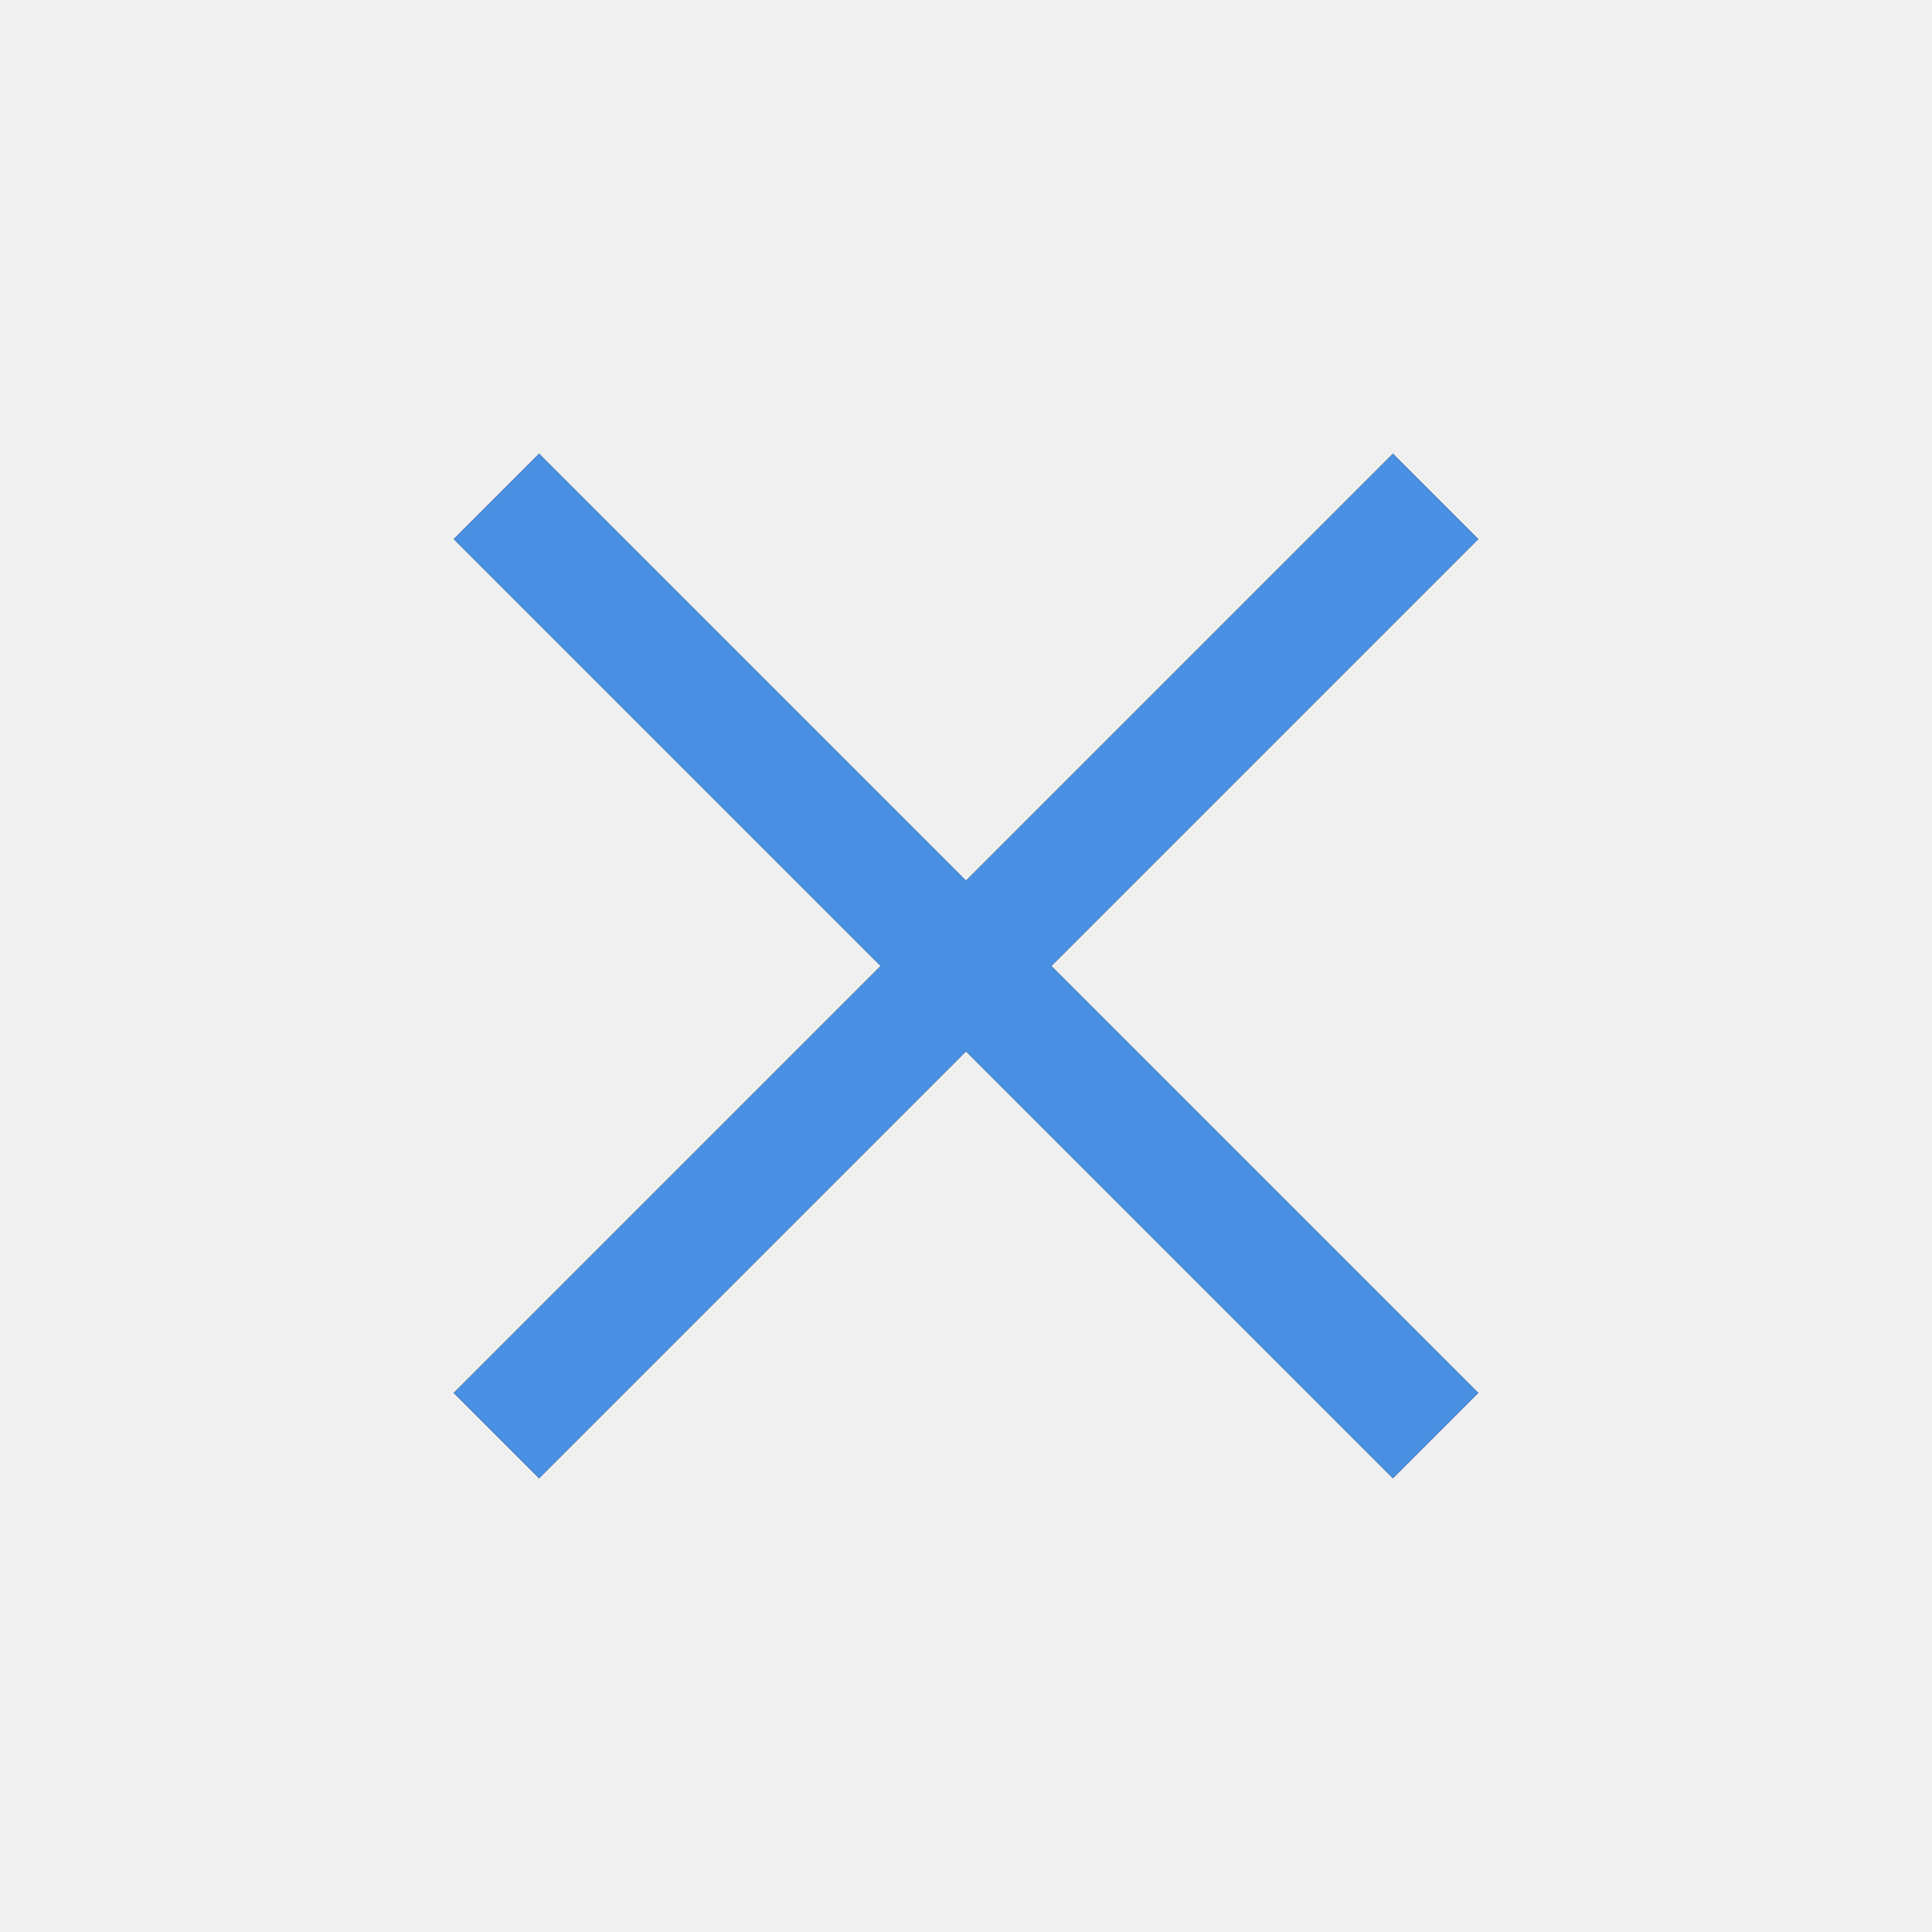
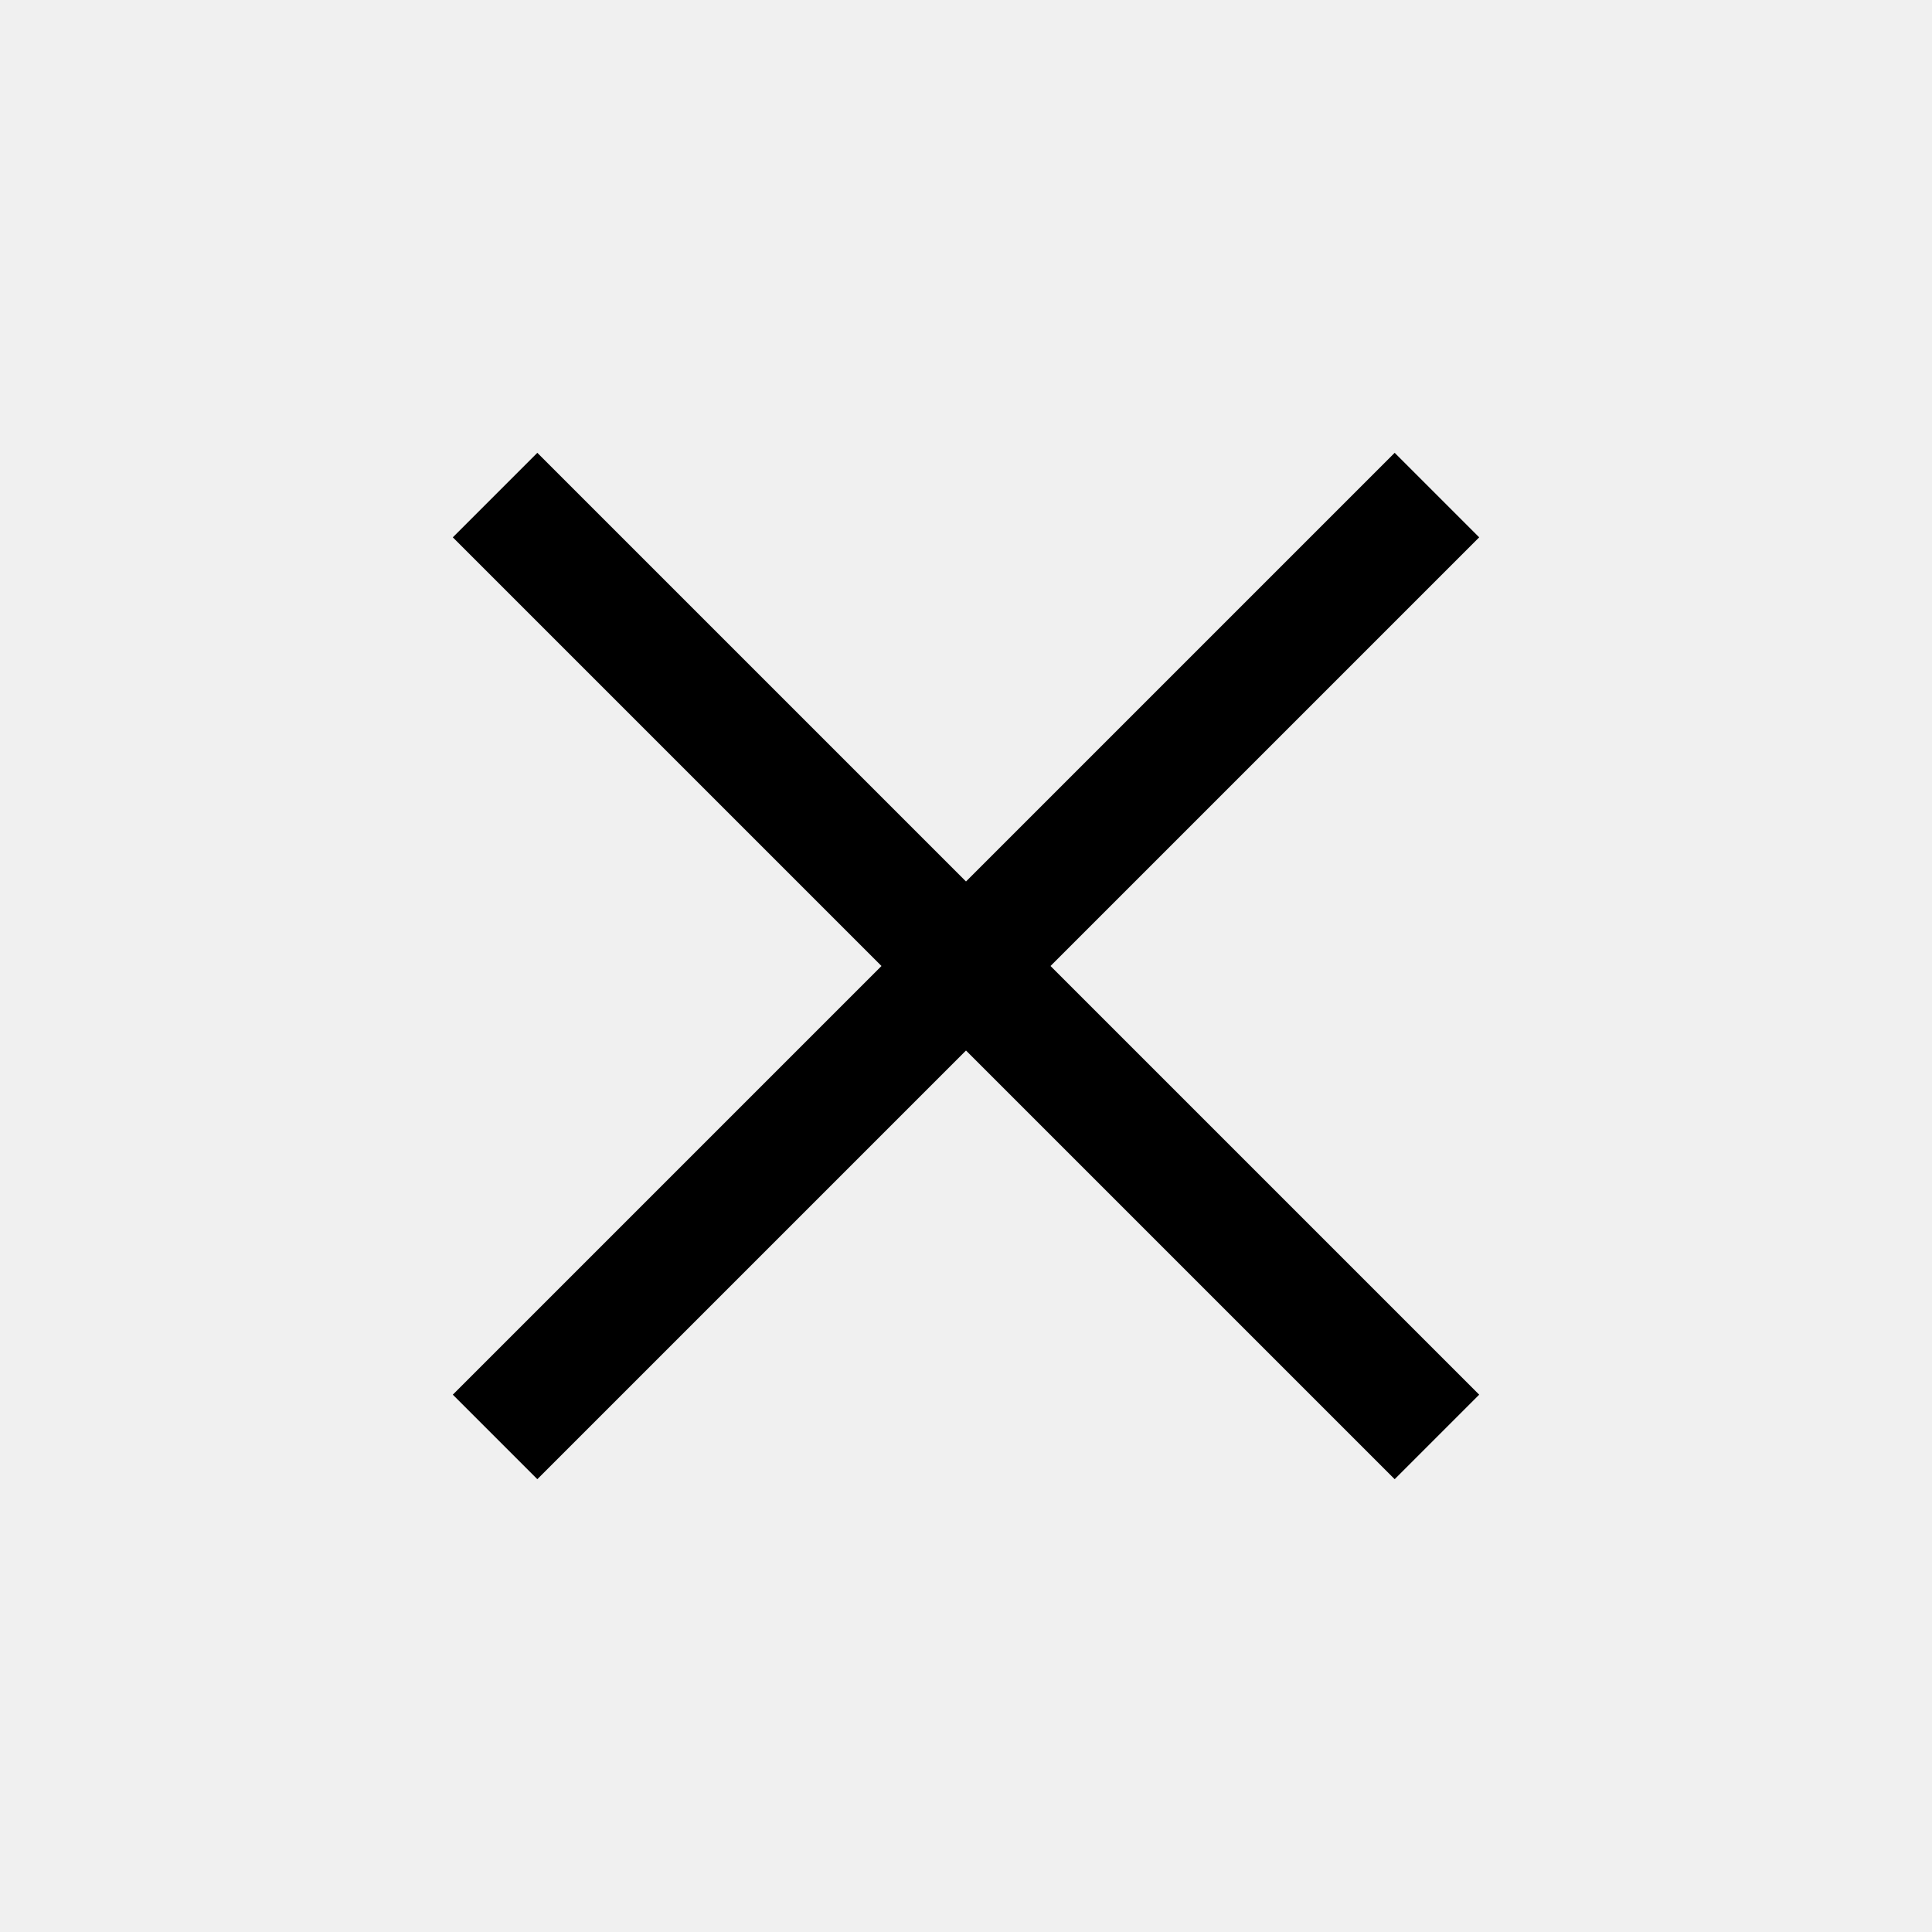
- <svg xmlns="http://www.w3.org/2000/svg" xmlns:xlink="http://www.w3.org/1999/xlink" width="32px" height="32px" viewBox="0 0 32 32" version="1.1">
-   <defs>
-     <path d="M14.586,16 L7.515,23.071 L8.929,24.485 L16,17.414 L23.071,24.485 L24.485,23.071 L17.414,16 L24.485,8.929 L23.071,7.515 L16,14.586 L8.929,7.515 L7.515,8.929 L14.586,16 Z" id="path-1" />
-   </defs>
-   <g id="Symbols" stroke="none" stroke-width="1" fill="none" fill-rule="evenodd">
-     <g id="icon/solid/close">
-       <mask id="mask-2" fill="white">
-         <use xlink:href="#path-1" />
-       </mask>
-       <use id="close" fill="#000000" xlink:href="#path-1" />
-       <g id="color/solid/primary" mask="url(#mask-2)" fill="#4A90E2">
-         <g transform="translate(-22, -25)" id="color">
-           <rect x="0" y="0" width="80" height="80" />
-         </g>
-       </g>
-     </g>
+ <svg xmlns="http://www.w3.org/2000/svg" version="1.1" id="Layer_1" x="0px" y="0px" viewBox="0 0 32 32" style="enable-background:new 0 0 32 32;" xml:space="preserve">
+   <style type="text/css">
+ 	.st0{fill-rule:evenodd;clip-rule:evenodd;}
+ </style>
+   <g>
+     <path class="st0" d="M14.6,16L7.5,8.9l1.4-1.4l7.1,7.1l7.1-7.1l1.4,1.4L17.4,16l7.1,7.1l-1.4,1.4L16,17.4l-7.1,7.1l-1.4-1.4   L14.6,16z" />
  </g>
</svg>
